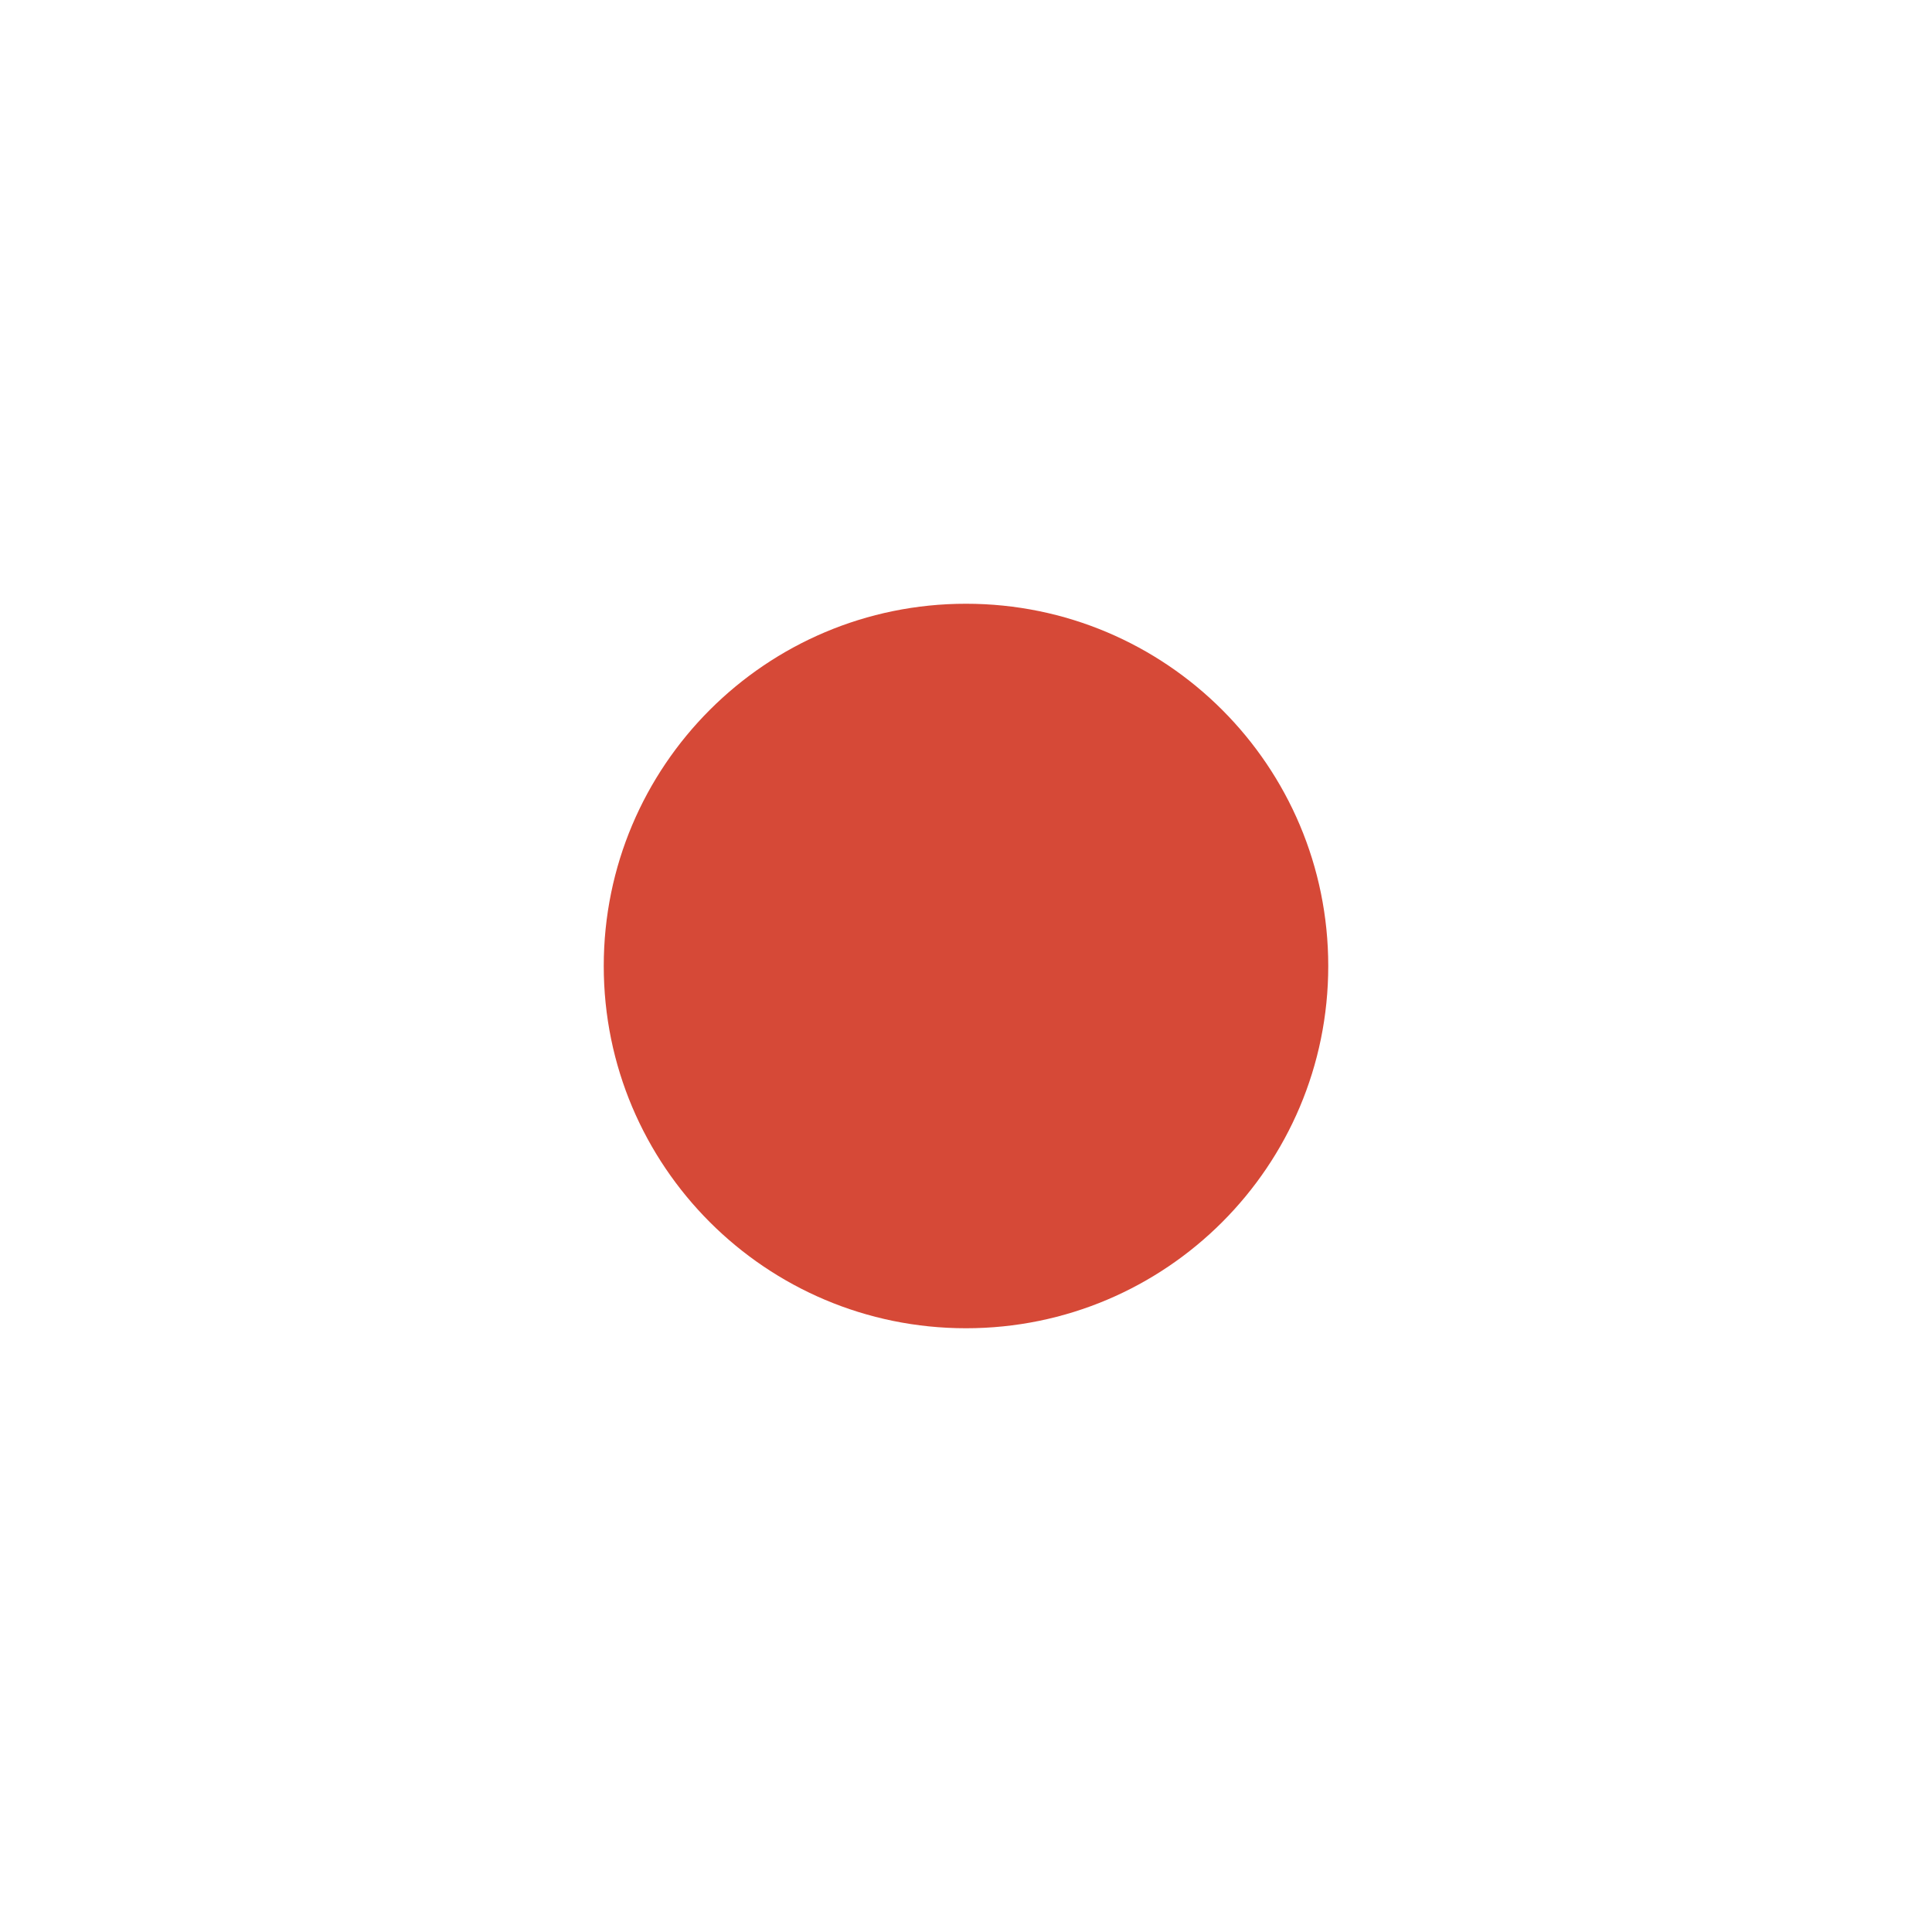
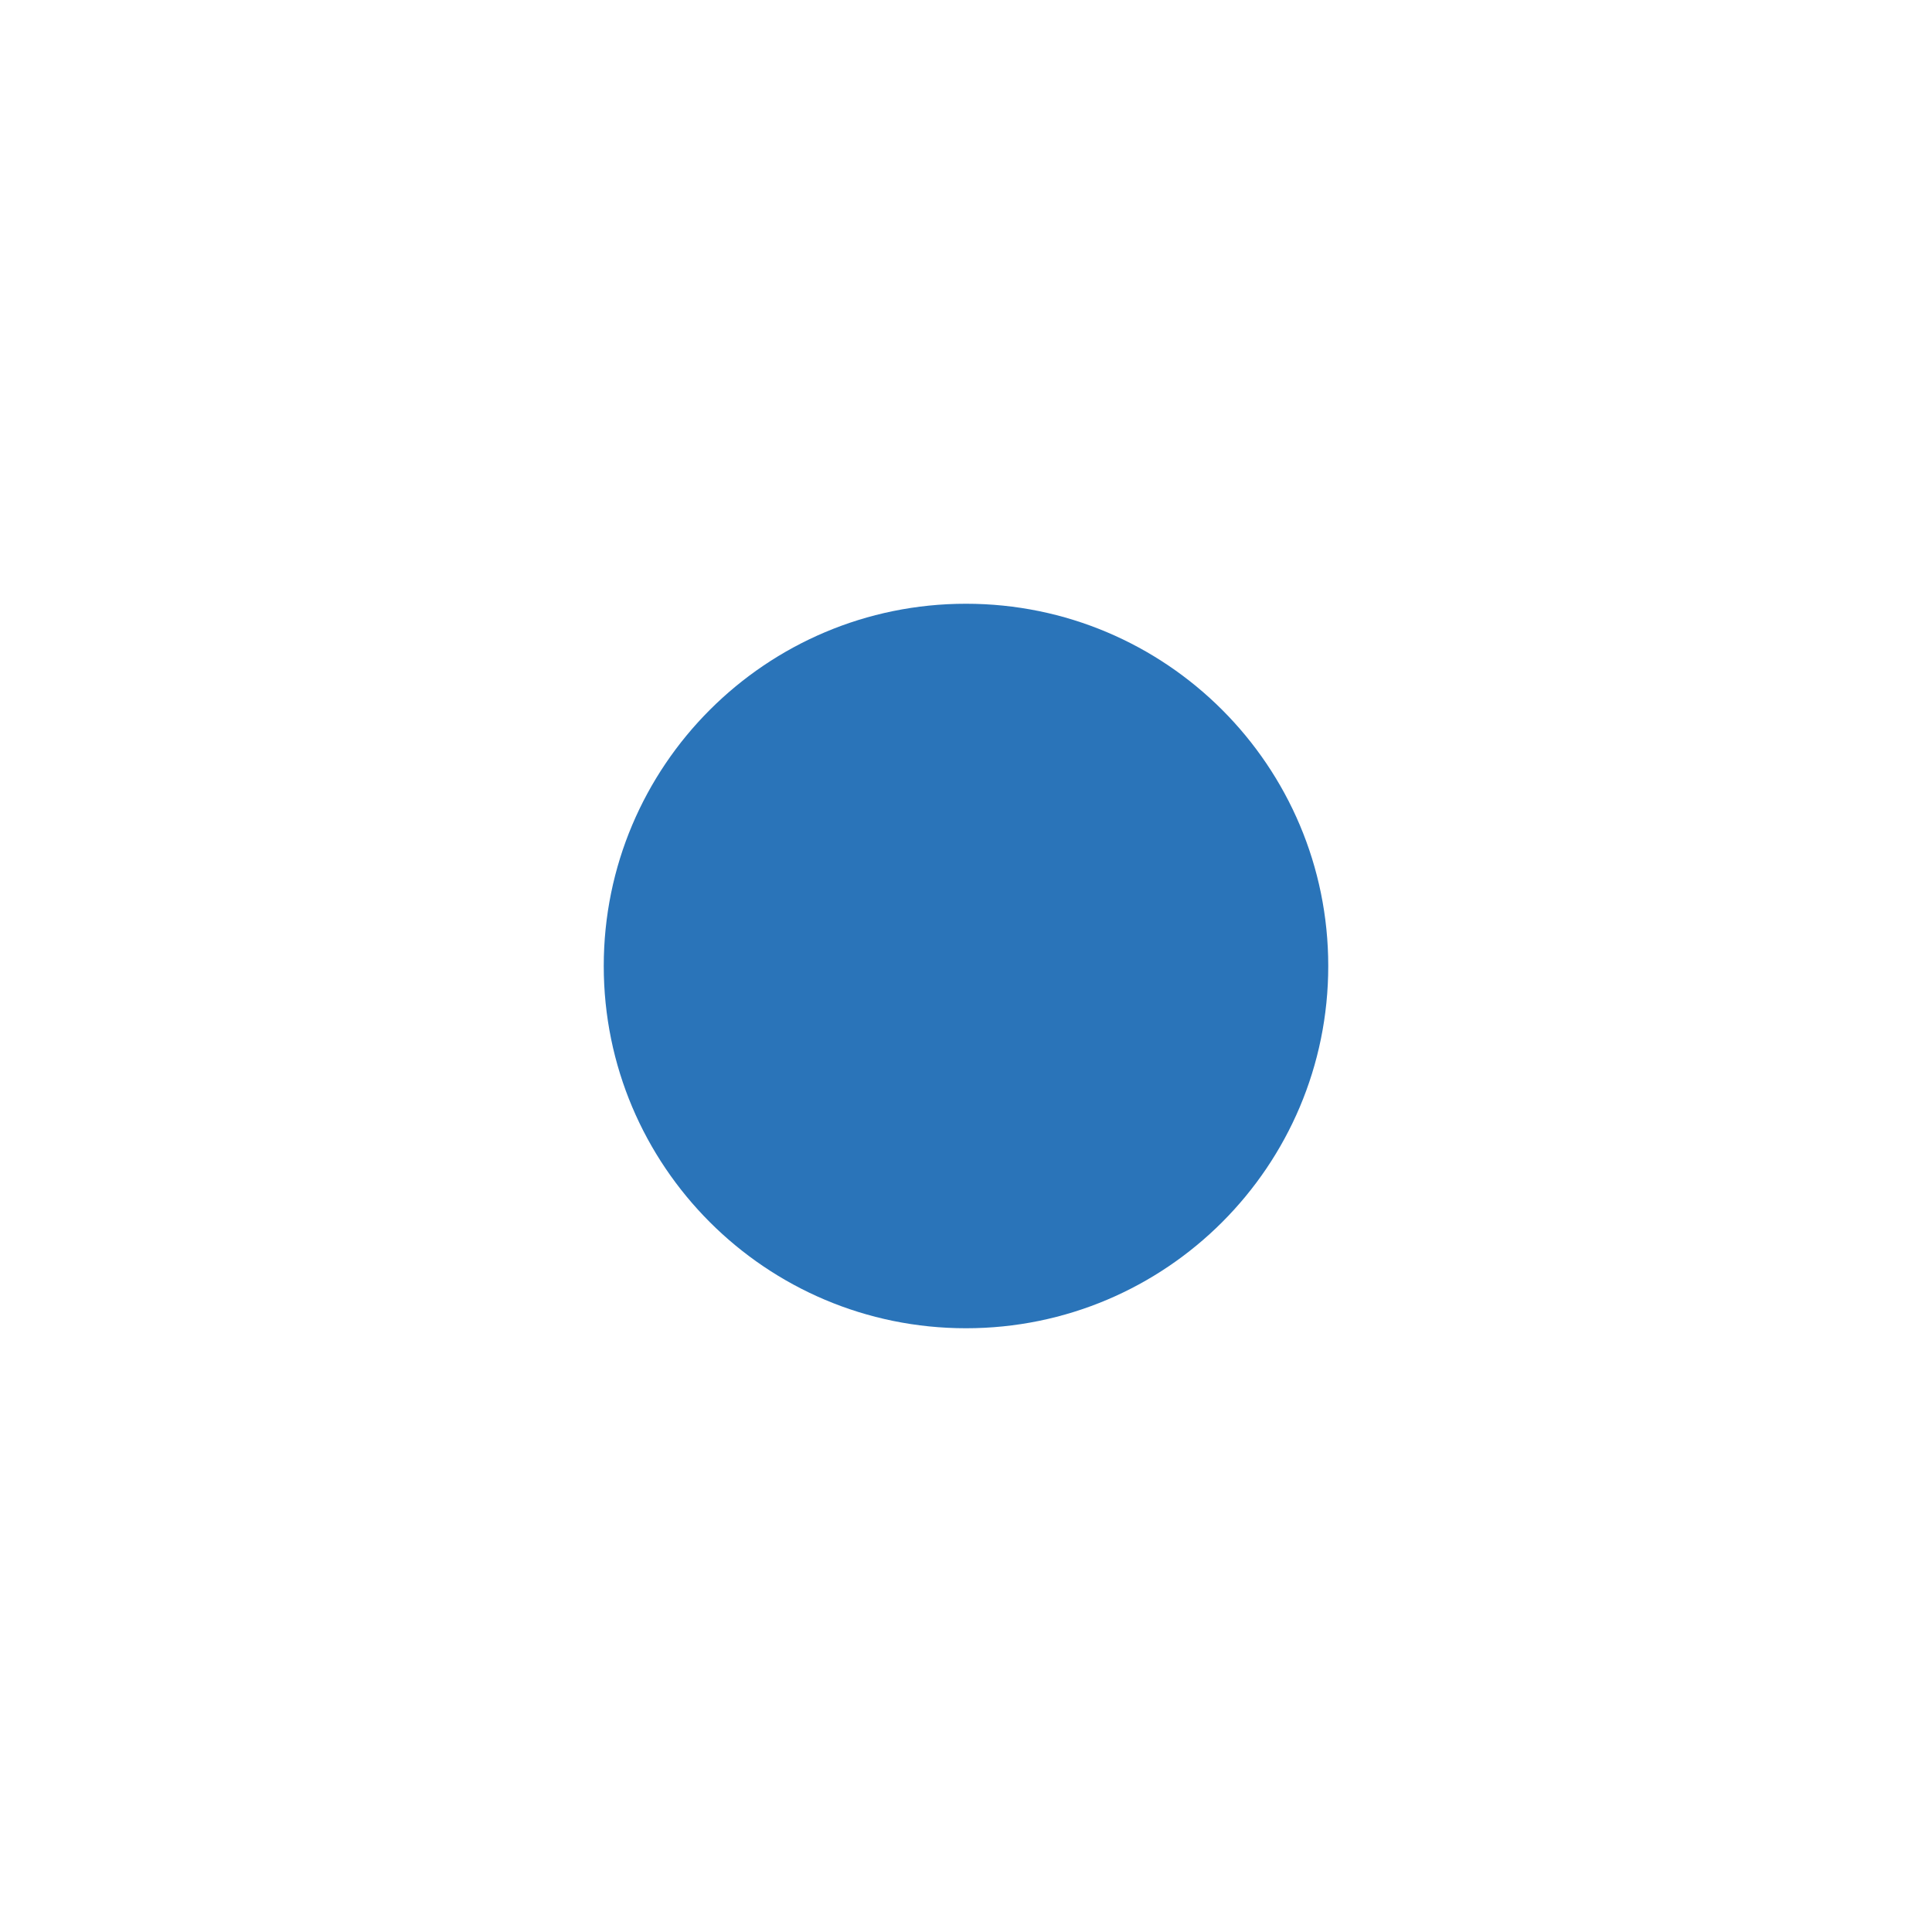
<svg xmlns="http://www.w3.org/2000/svg" viewBox="0 0 16 16">
  <g transform="translate(0 -1036.362)">
-     <path style="fill:#d64937" d="M 11,8 C 11,9.657 9.657,11 8,11 6.343,11 5,9.657 5,8 5,6.343 6.343,5 8,5 c 1.657,0 3,1.343 3,3 z" transform="translate(0 1036.362)" />
+     <path style="fill:#2a74b9" d="M 11,8 C 11,9.657 9.657,11 8,11 6.343,11 5,9.657 5,8 5,6.343 6.343,5 8,5 c 1.657,0 3,1.343 3,3 z" transform="translate(0 1036.362)" />
  </g>
</svg>
